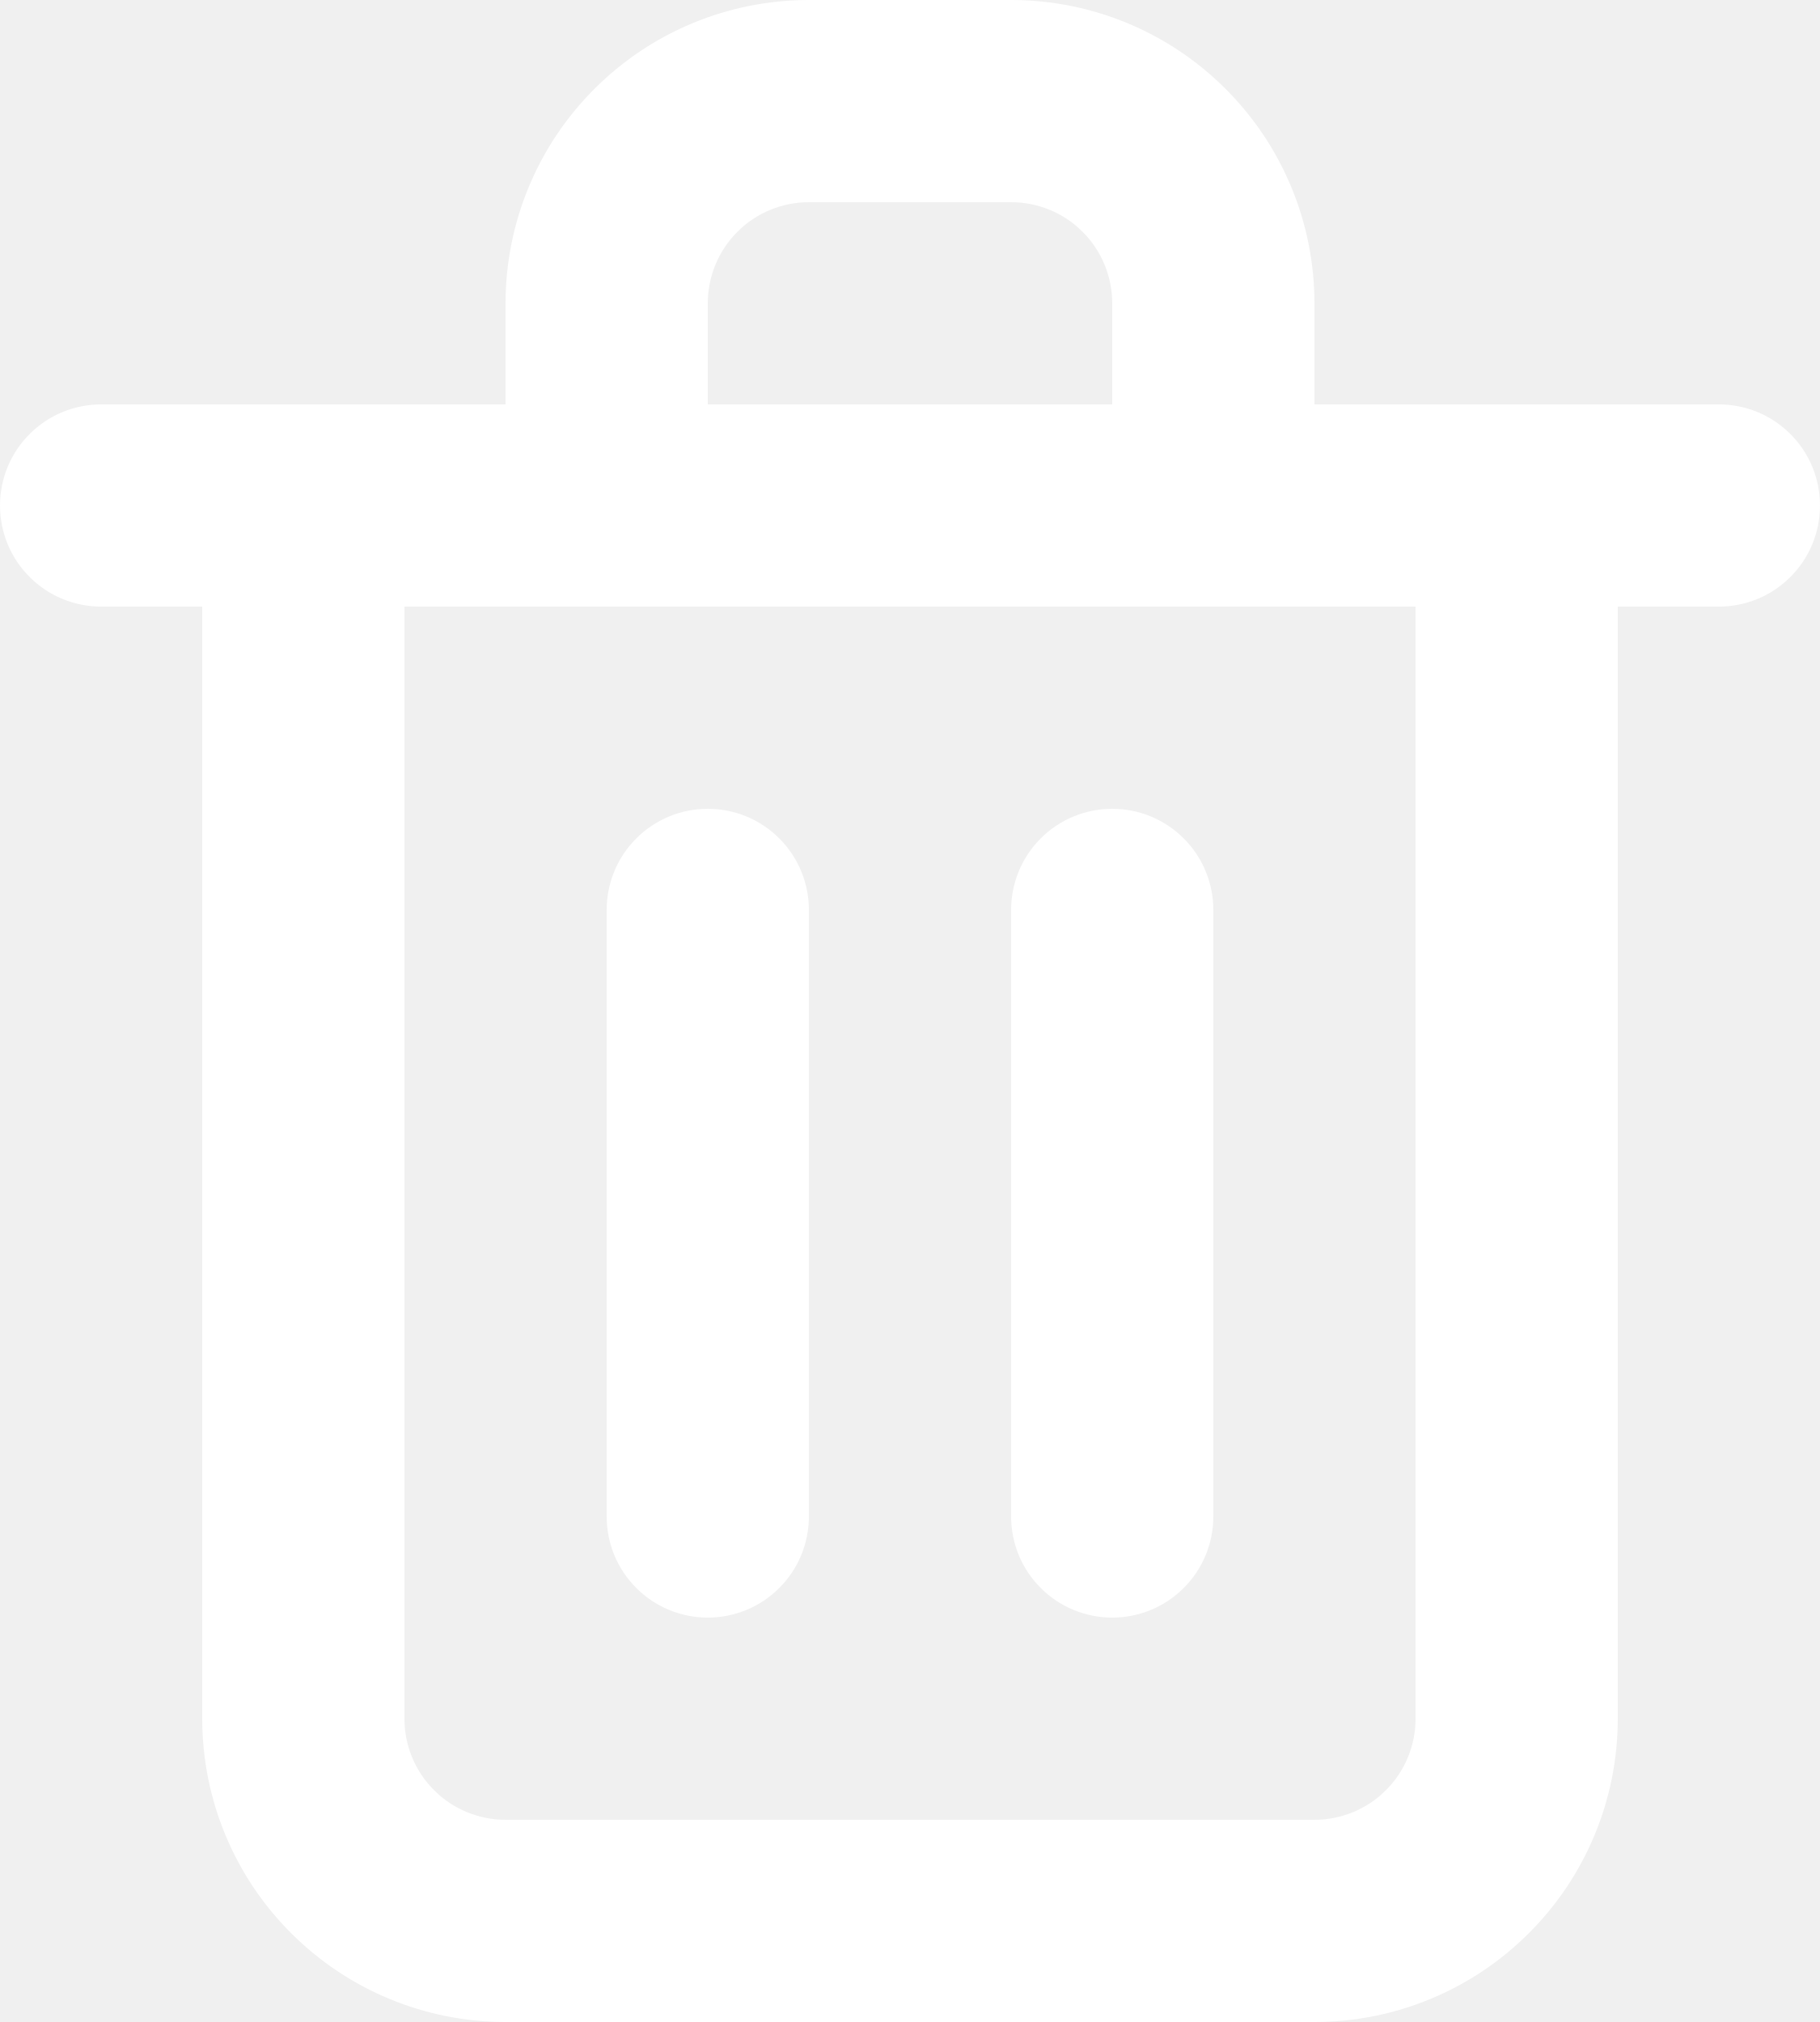
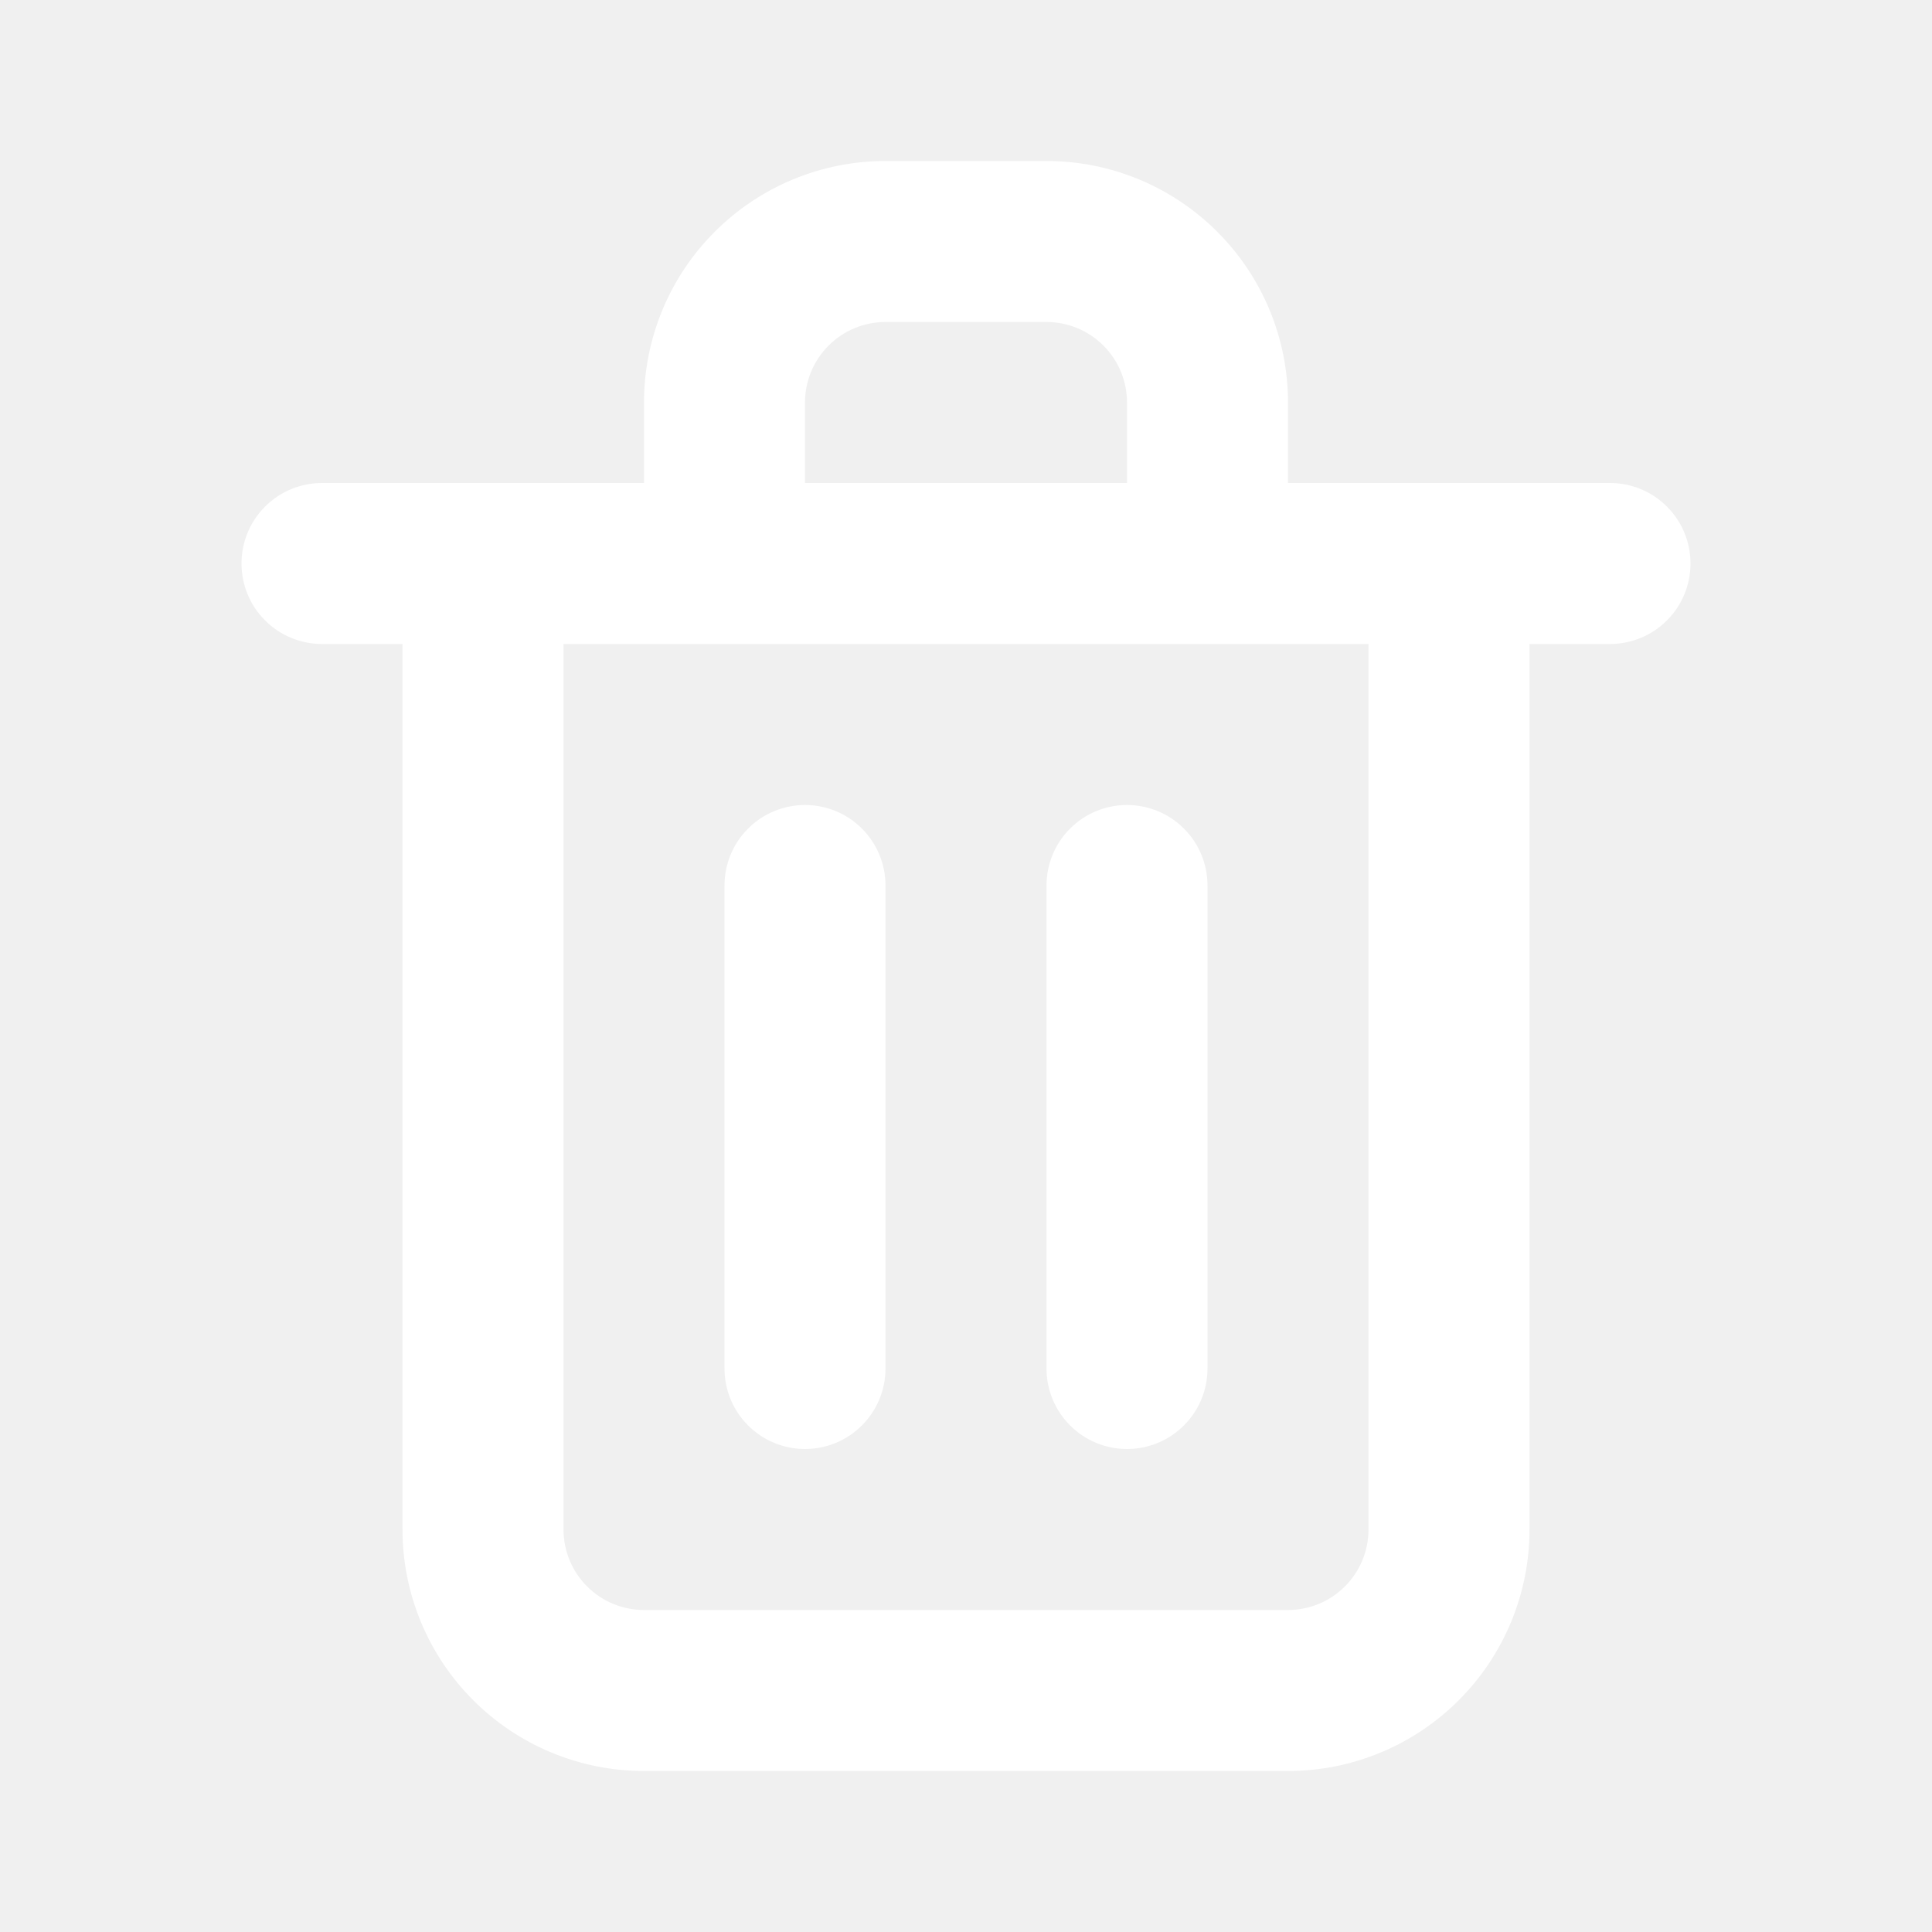
- <svg xmlns="http://www.w3.org/2000/svg" width="18" height="20" viewBox="0 0 18 20" fill="none">
-   <path d="M7 16C7.265 16 7.52 15.895 7.707 15.707C7.895 15.52 8 15.265 8 15V9C8 8.735 7.895 8.48 7.707 8.293C7.52 8.105 7.265 8 7 8C6.735 8 6.48 8.105 6.293 8.293C6.105 8.48 6 8.735 6 9V15C6 15.265 6.105 15.52 6.293 15.707C6.48 15.895 6.735 16 7 16ZM17 4H13V3C13 2.204 12.684 1.441 12.121 0.879C11.559 0.316 10.796 0 10 0H8C7.204 0 6.441 0.316 5.879 0.879C5.316 1.441 5 2.204 5 3V4H1C0.735 4 0.48 4.105 0.293 4.293C0.105 4.48 0 4.735 0 5C0 5.265 0.105 5.52 0.293 5.707C0.48 5.895 0.735 6 1 6H2V17C2 17.796 2.316 18.559 2.879 19.121C3.441 19.684 4.204 20 5 20H13C13.796 20 14.559 19.684 15.121 19.121C15.684 18.559 16 17.796 16 17V6H17C17.265 6 17.52 5.895 17.707 5.707C17.895 5.52 18 5.265 18 5C18 4.735 17.895 4.48 17.707 4.293C17.52 4.105 17.265 4 17 4ZM7 3C7 2.735 7.105 2.48 7.293 2.293C7.48 2.105 7.735 2 8 2H10C10.265 2 10.52 2.105 10.707 2.293C10.895 2.48 11 2.735 11 3V4H7V3ZM14 17C14 17.265 13.895 17.52 13.707 17.707C13.52 17.895 13.265 18 13 18H5C4.735 18 4.48 17.895 4.293 17.707C4.105 17.52 4 17.265 4 17V6H14V17ZM11 16C11.265 16 11.52 15.895 11.707 15.707C11.895 15.52 12 15.265 12 15V9C12 8.735 11.895 8.48 11.707 8.293C11.52 8.105 11.265 8 11 8C10.735 8 10.48 8.105 10.293 8.293C10.105 8.48 10 8.735 10 9V15C10 15.265 10.105 15.52 10.293 15.707C10.48 15.895 10.735 16 11 16Z" fill="white" />
+ <svg xmlns="http://www.w3.org/2000/svg" width="24" height="24" viewBox="0 0 24 24" fill="none">
+   <path d="M10 18C10.265 18 10.52 17.895 10.707 17.707C10.895 17.52 11 17.265 11 17V11C11 10.735 10.895 10.48 10.707 10.293C10.52 10.105 10.265 10 10 10C9.735 10 9.48 10.105 9.293 10.293C9.105 10.48 9 10.735 9 11V17C9 17.265 9.105 17.52 9.293 17.707C9.48 17.895 9.735 18 10 18ZM20 6H16V5C16 4.204 15.684 3.441 15.121 2.879C14.559 2.316 13.796 2 13 2H11C10.204 2 9.441 2.316 8.879 2.879C8.316 3.441 8 4.204 8 5V6H4C3.735 6 3.48 6.105 3.293 6.293C3.105 6.48 3 6.735 3 7C3 7.265 3.105 7.52 3.293 7.707C3.48 7.895 3.735 8 4 8H5V19C5 19.796 5.316 20.559 5.879 21.121C6.441 21.684 7.204 22 8 22H16C16.796 22 17.559 21.684 18.121 21.121C18.684 20.559 19 19.796 19 19V8H20C20.265 8 20.52 7.895 20.707 7.707C20.895 7.52 21 7.265 21 7C21 6.735 20.895 6.48 20.707 6.293C20.52 6.105 20.265 6 20 6ZM10 5C10 4.735 10.105 4.48 10.293 4.293C10.48 4.105 10.735 4 11 4H13C13.265 4 13.52 4.105 13.707 4.293C13.895 4.48 14 4.735 14 5V6H10V5ZM17 19C17 19.265 16.895 19.52 16.707 19.707C16.52 19.895 16.265 20 16 20H8C7.735 20 7.48 19.895 7.293 19.707C7.105 19.52 7 19.265 7 19V8H17V19ZM14 18C14.265 18 14.52 17.895 14.707 17.707C14.895 17.52 15 17.265 15 17V11C15 10.735 14.895 10.48 14.707 10.293C14.52 10.105 14.265 10 14 10C13.735 10 13.48 10.105 13.293 10.293C13.105 10.48 13 10.735 13 11V17C13 17.265 13.105 17.52 13.293 17.707C13.48 17.895 13.735 18 14 18Z" fill="white" />
</svg>
